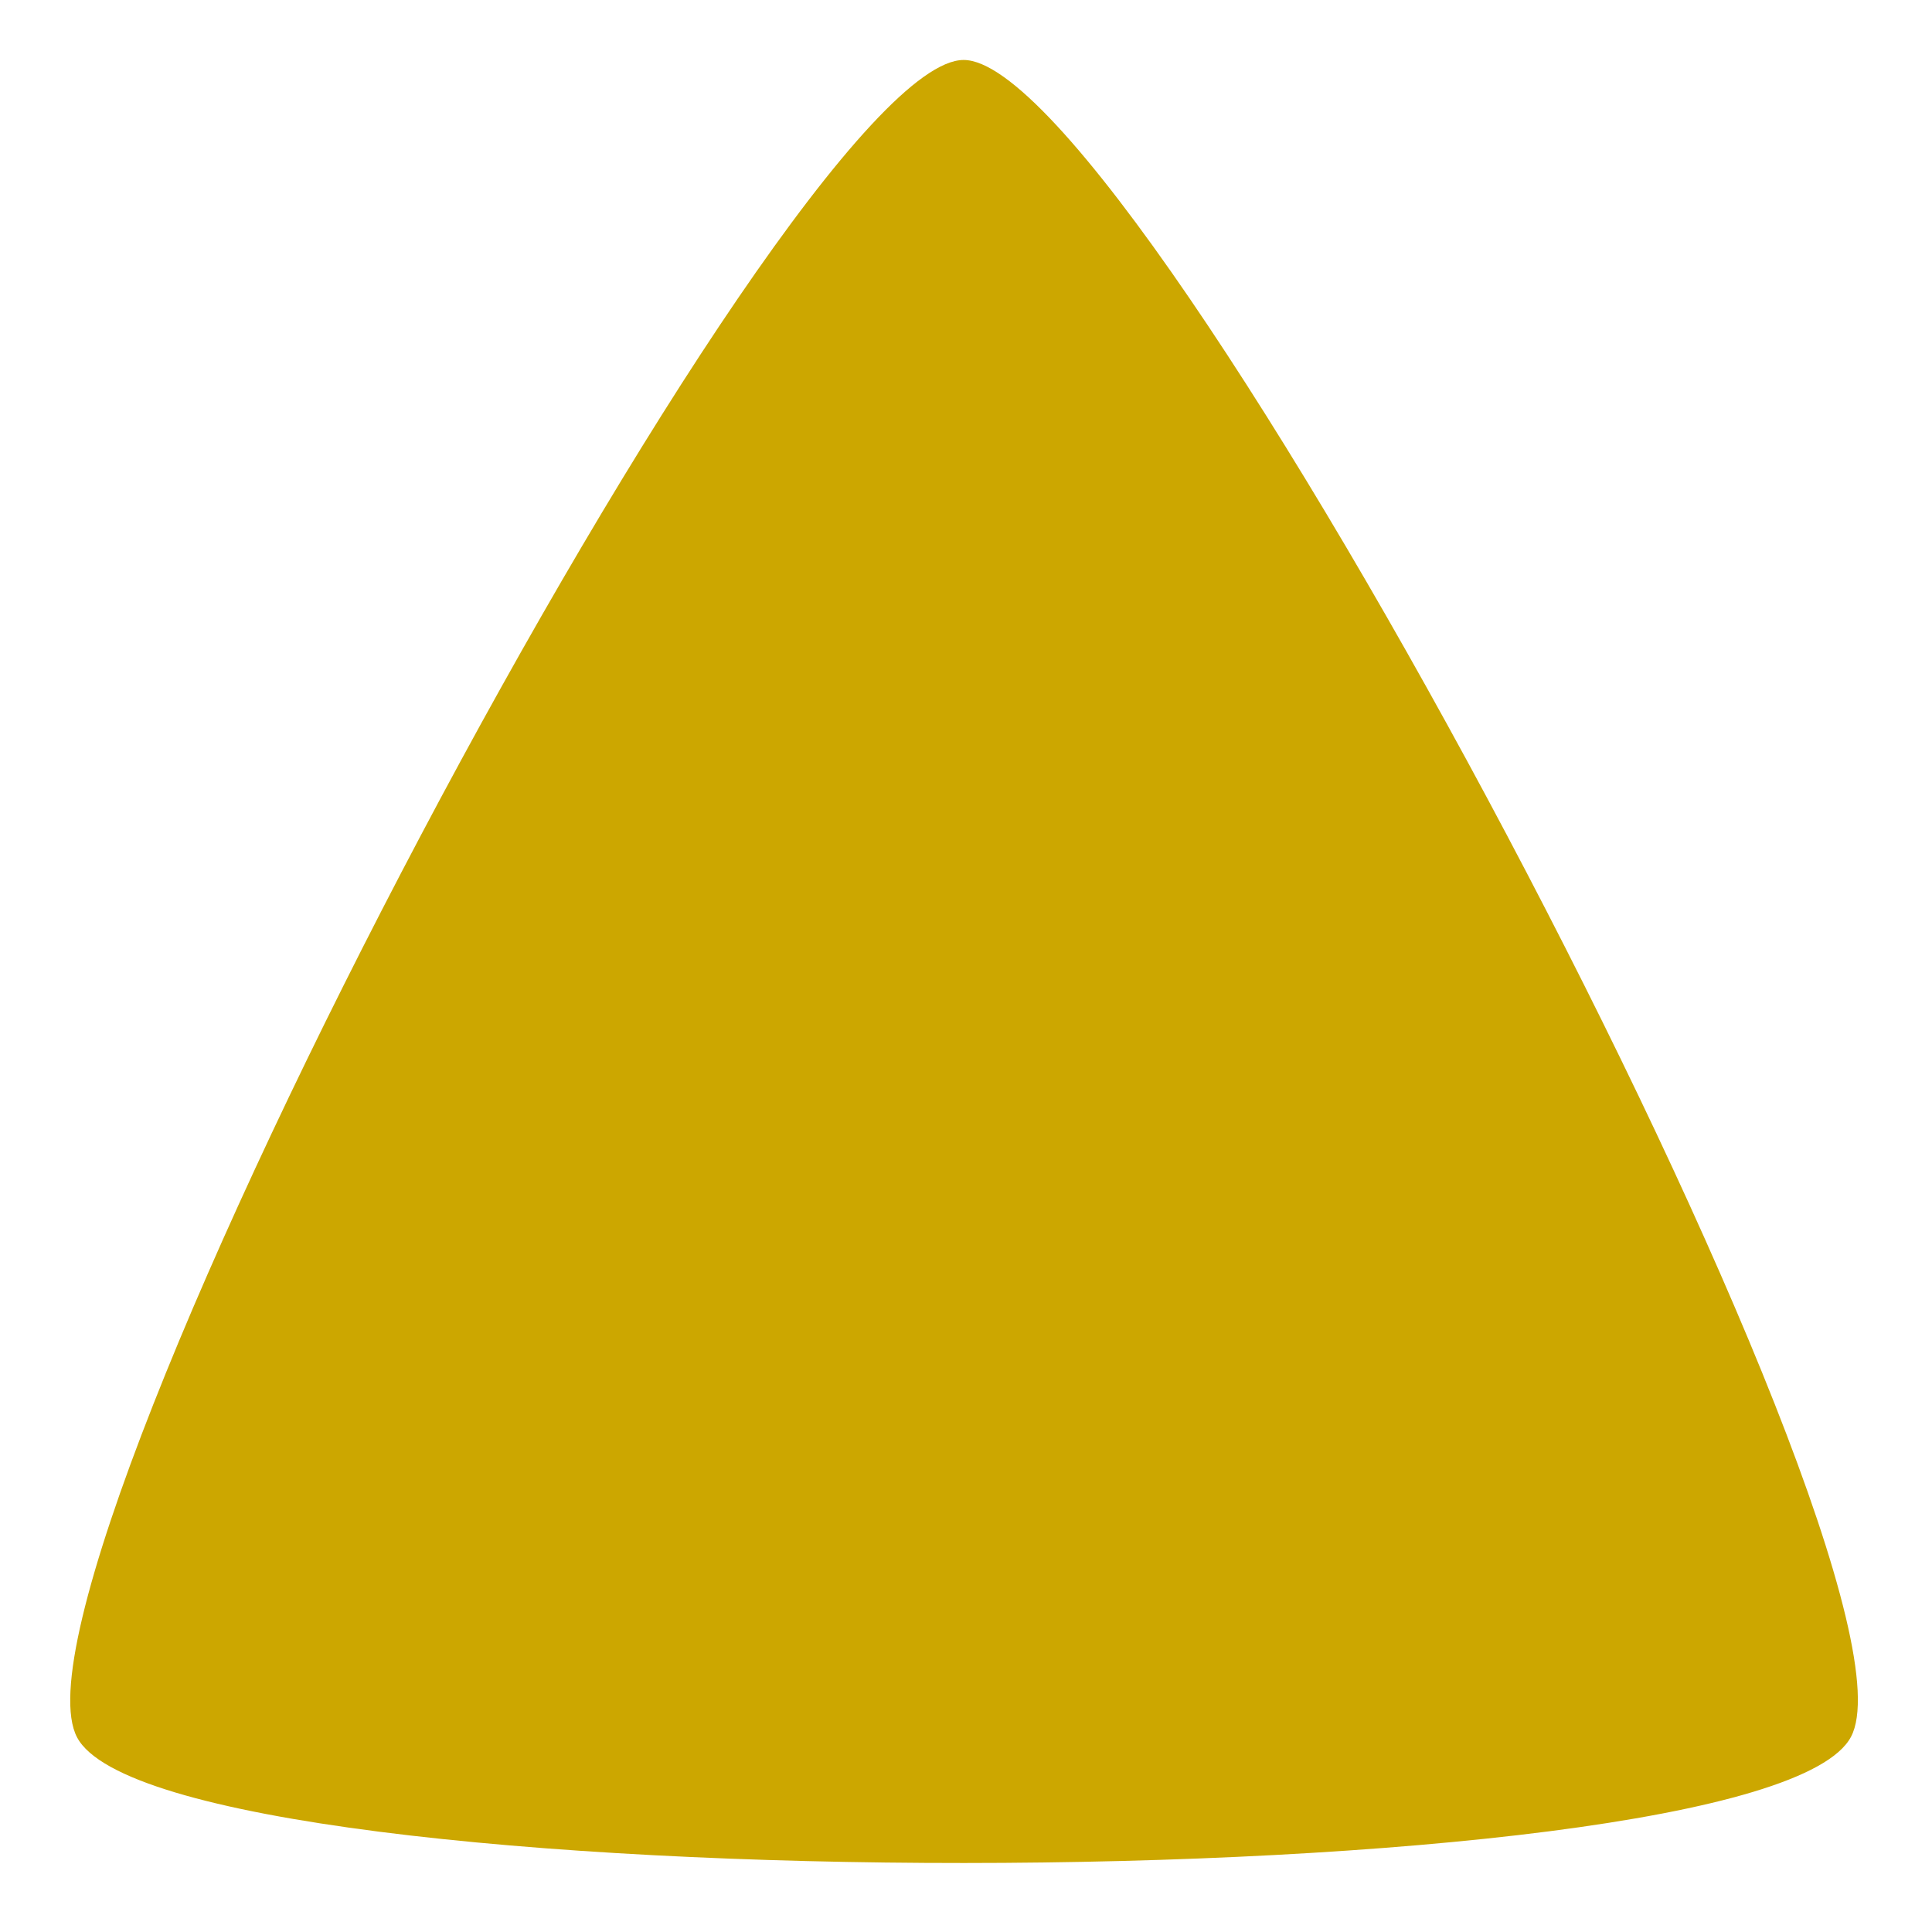
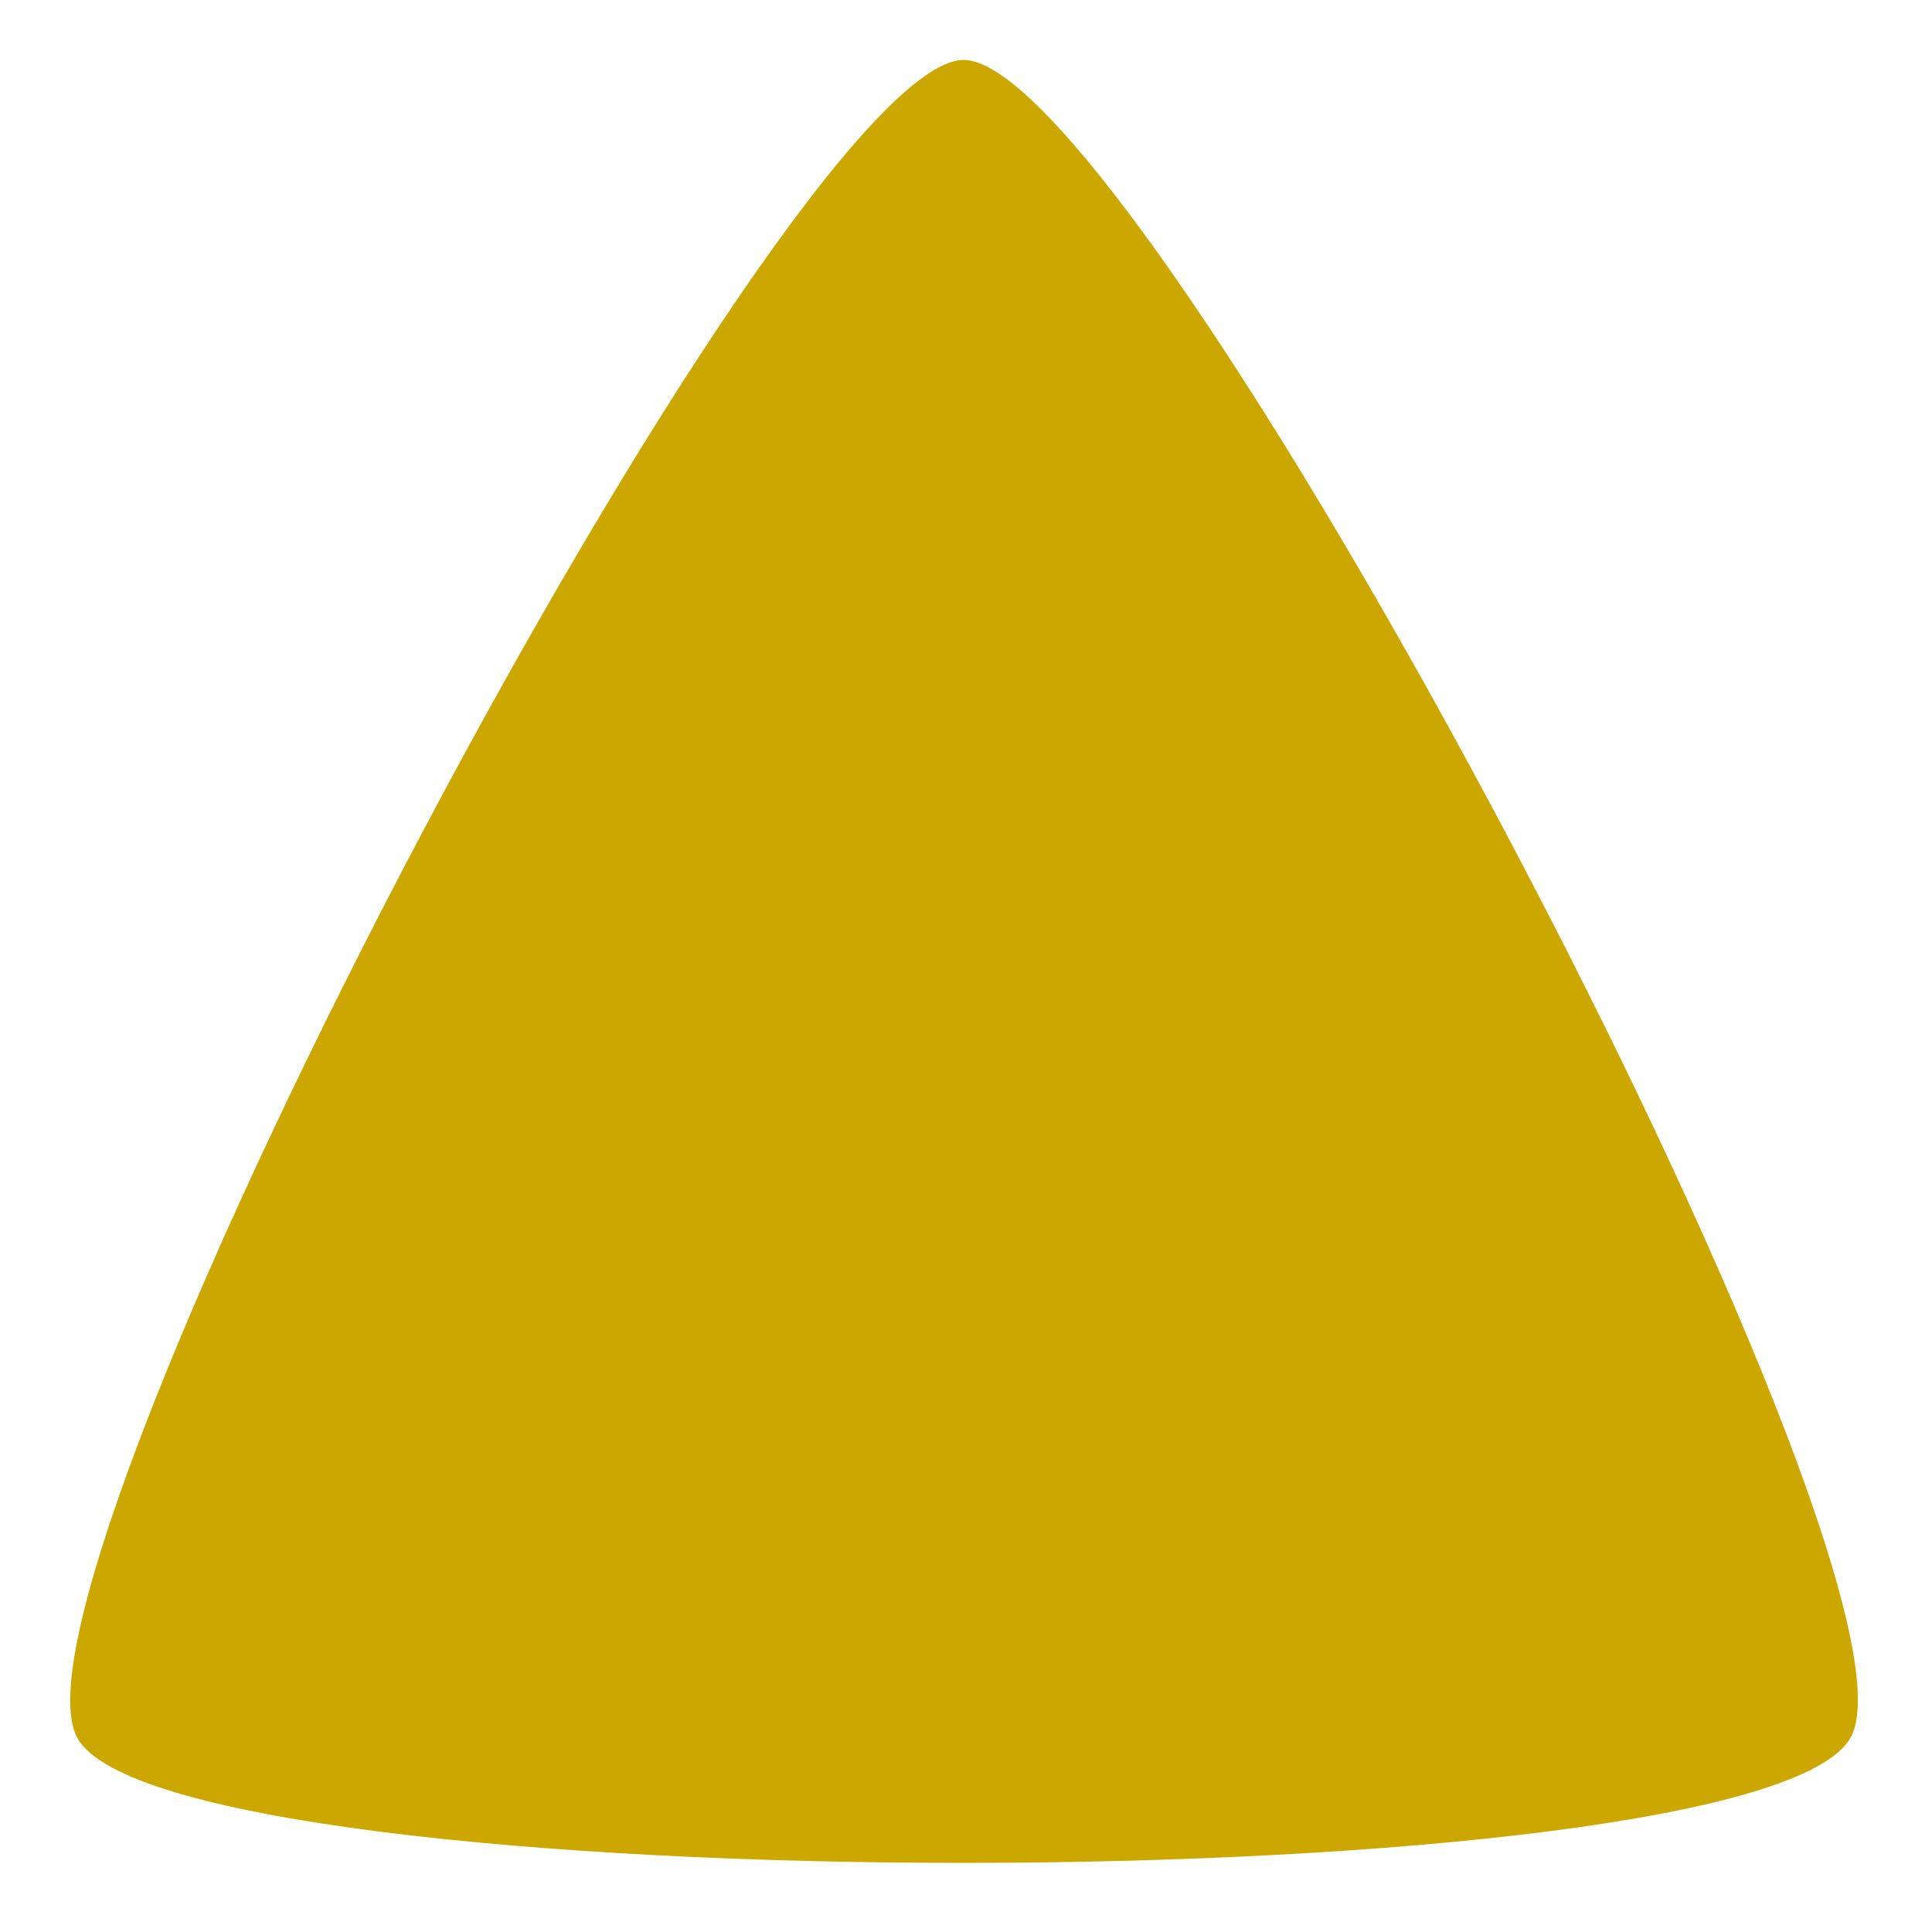
- <svg xmlns="http://www.w3.org/2000/svg" width="15mm" height="15mm" viewBox="0 0 15 15" version="1.1" id="svg5">
-   <defs id="defs2" />
-   <g id="layer1">
-     <path style="fill:#cca700;fill-opacity:1;fill-rule:evenodd;stroke-width:0.265" id="path359" d="M 8.335,7.612 C 8.004,8.187 2.034,8.189 1.702,7.614 1.37,7.04 4.354,1.869 5.017,1.869 5.68,1.869 8.667,7.038 8.335,7.612 Z" transform="matrix(2.076389,0,0,2.266898,-2.935524,-3.771194)" />
-   </g>
+ <svg xmlns="http://www.w3.org/2000/svg" width="15mm" height="15mm" version="1.1" viewBox="0 0 15 15">
+   <path transform="matrix(2.0764 0 0 2.2669 -2.9355 -3.7712)" d="m8.335 7.612c-0.331 0.575-6.301 0.576-6.633 0.002-0.332-0.574 2.651-5.745 3.315-5.745 0.663-2.126e-4 3.65 5.169 3.318 5.743z" fill="#cca700" fill-rule="evenodd" stroke-width=".265" />
</svg>
